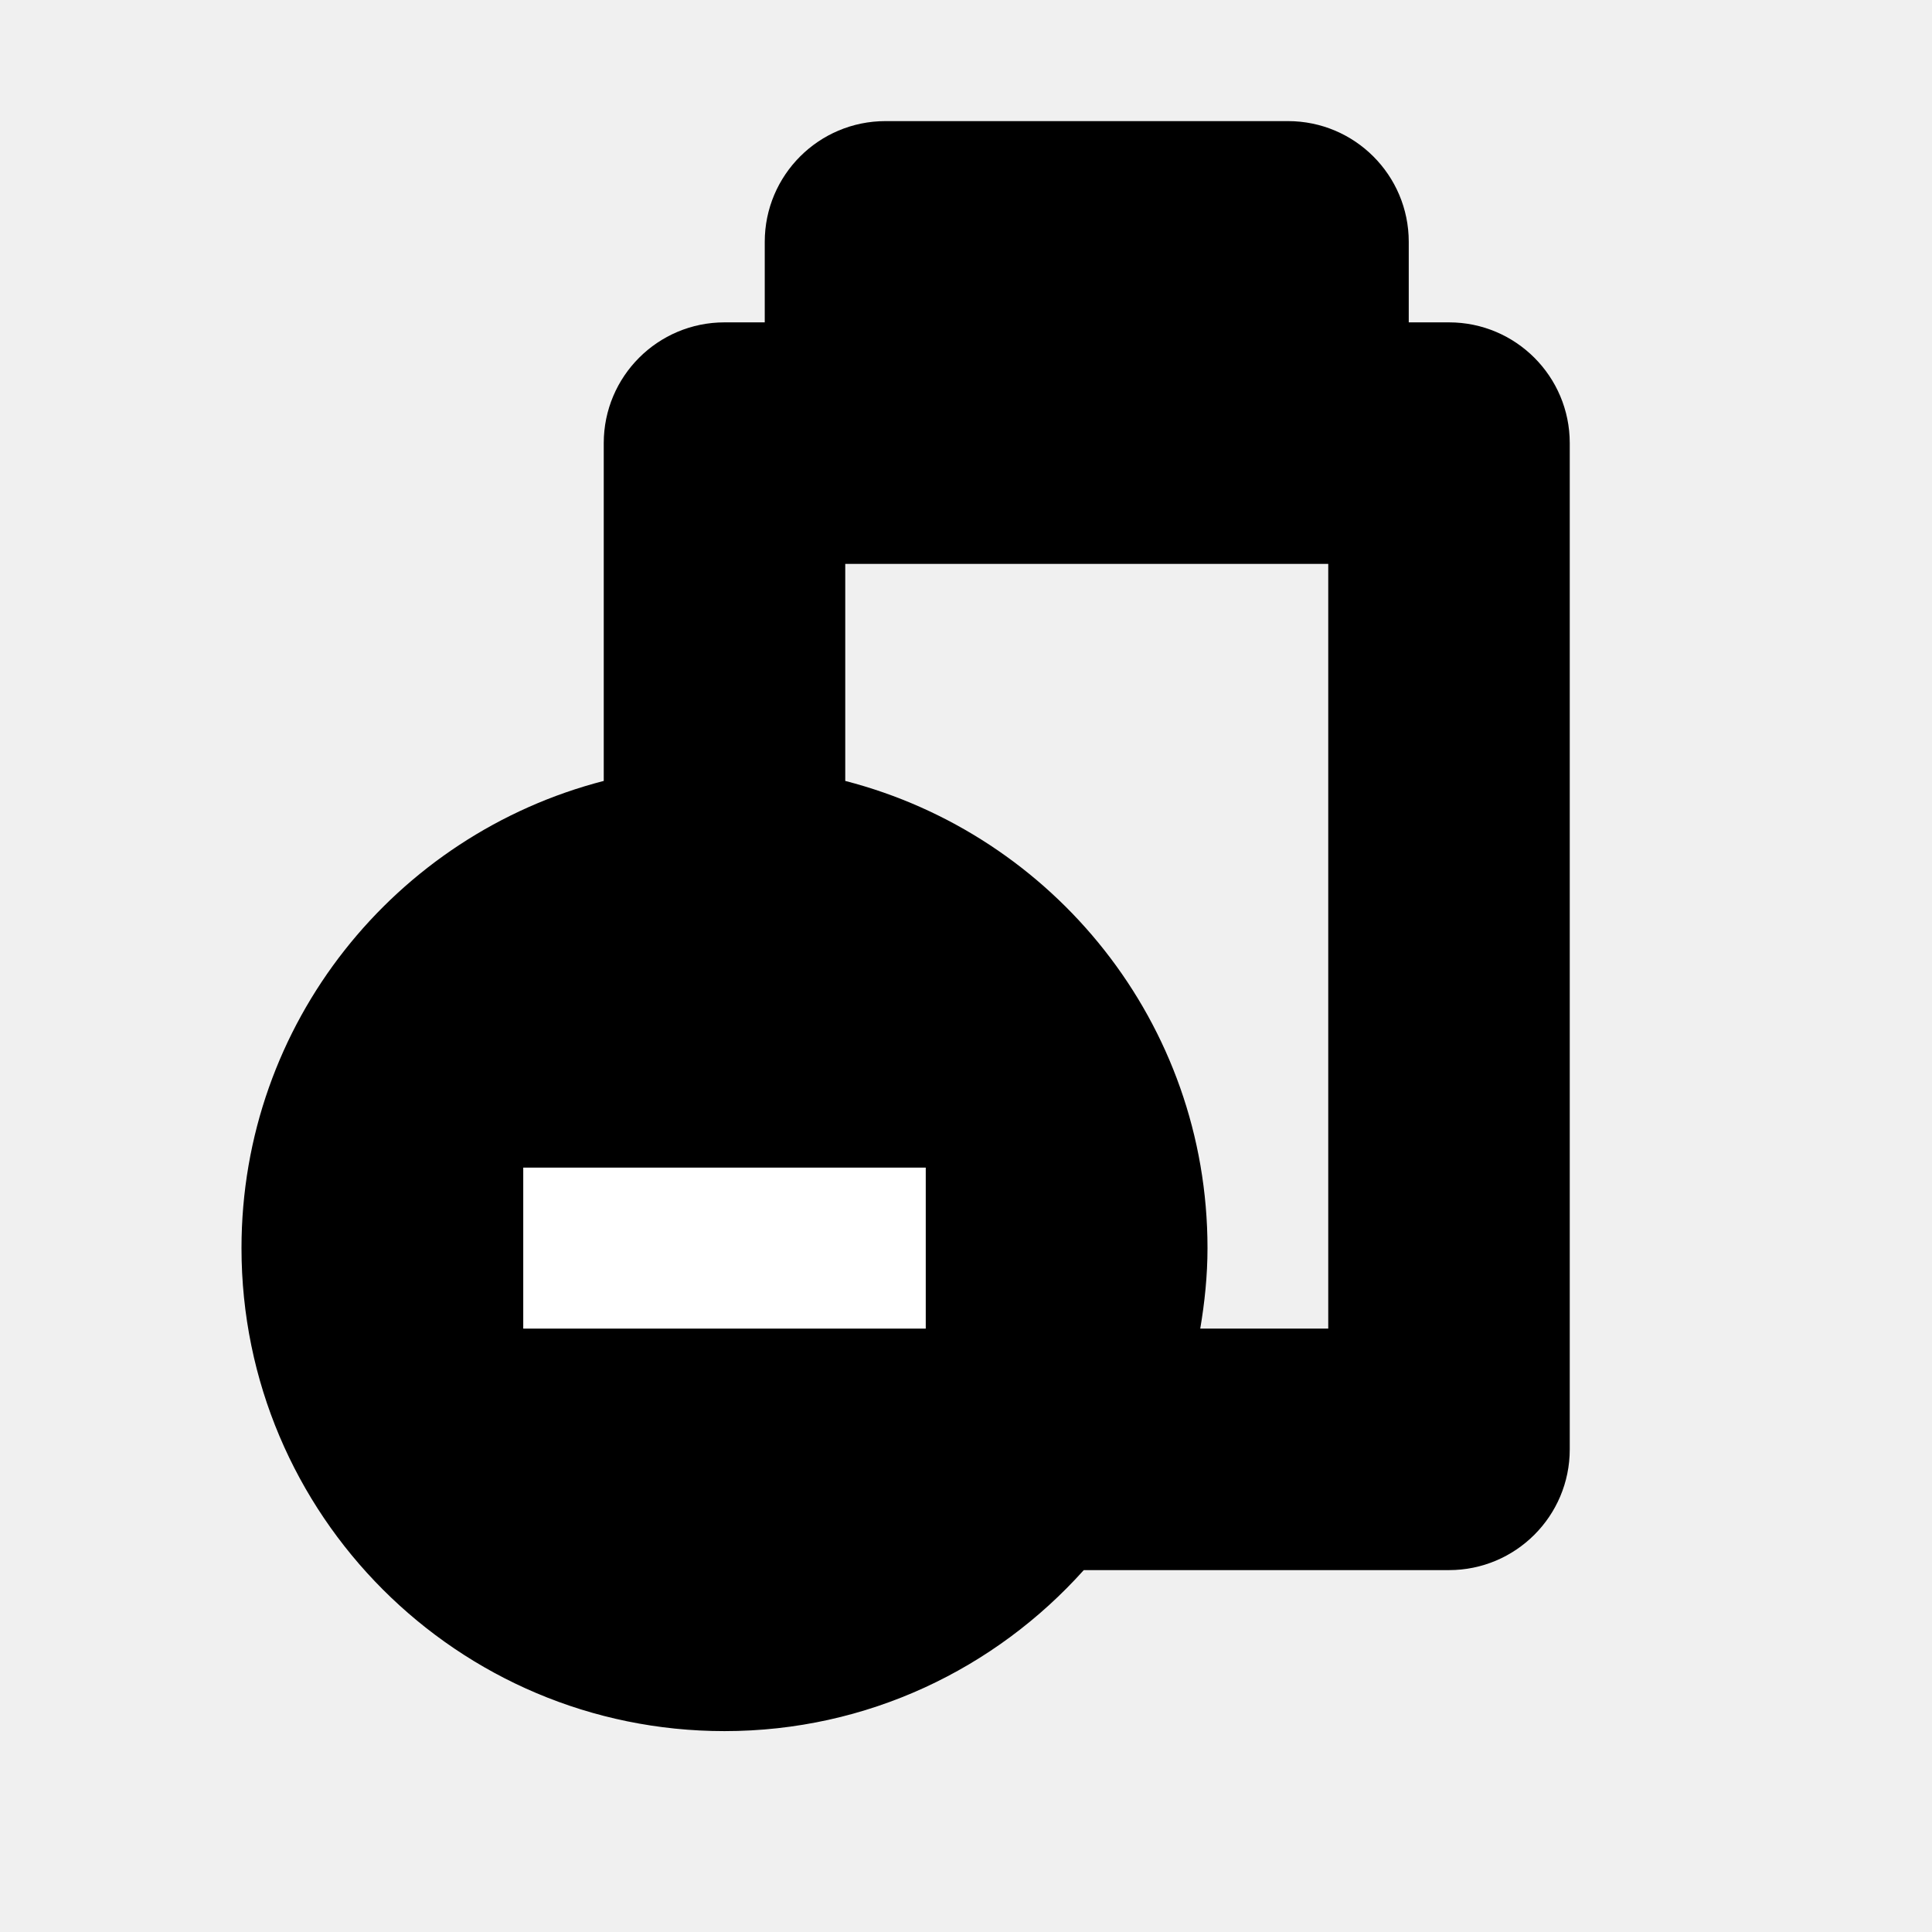
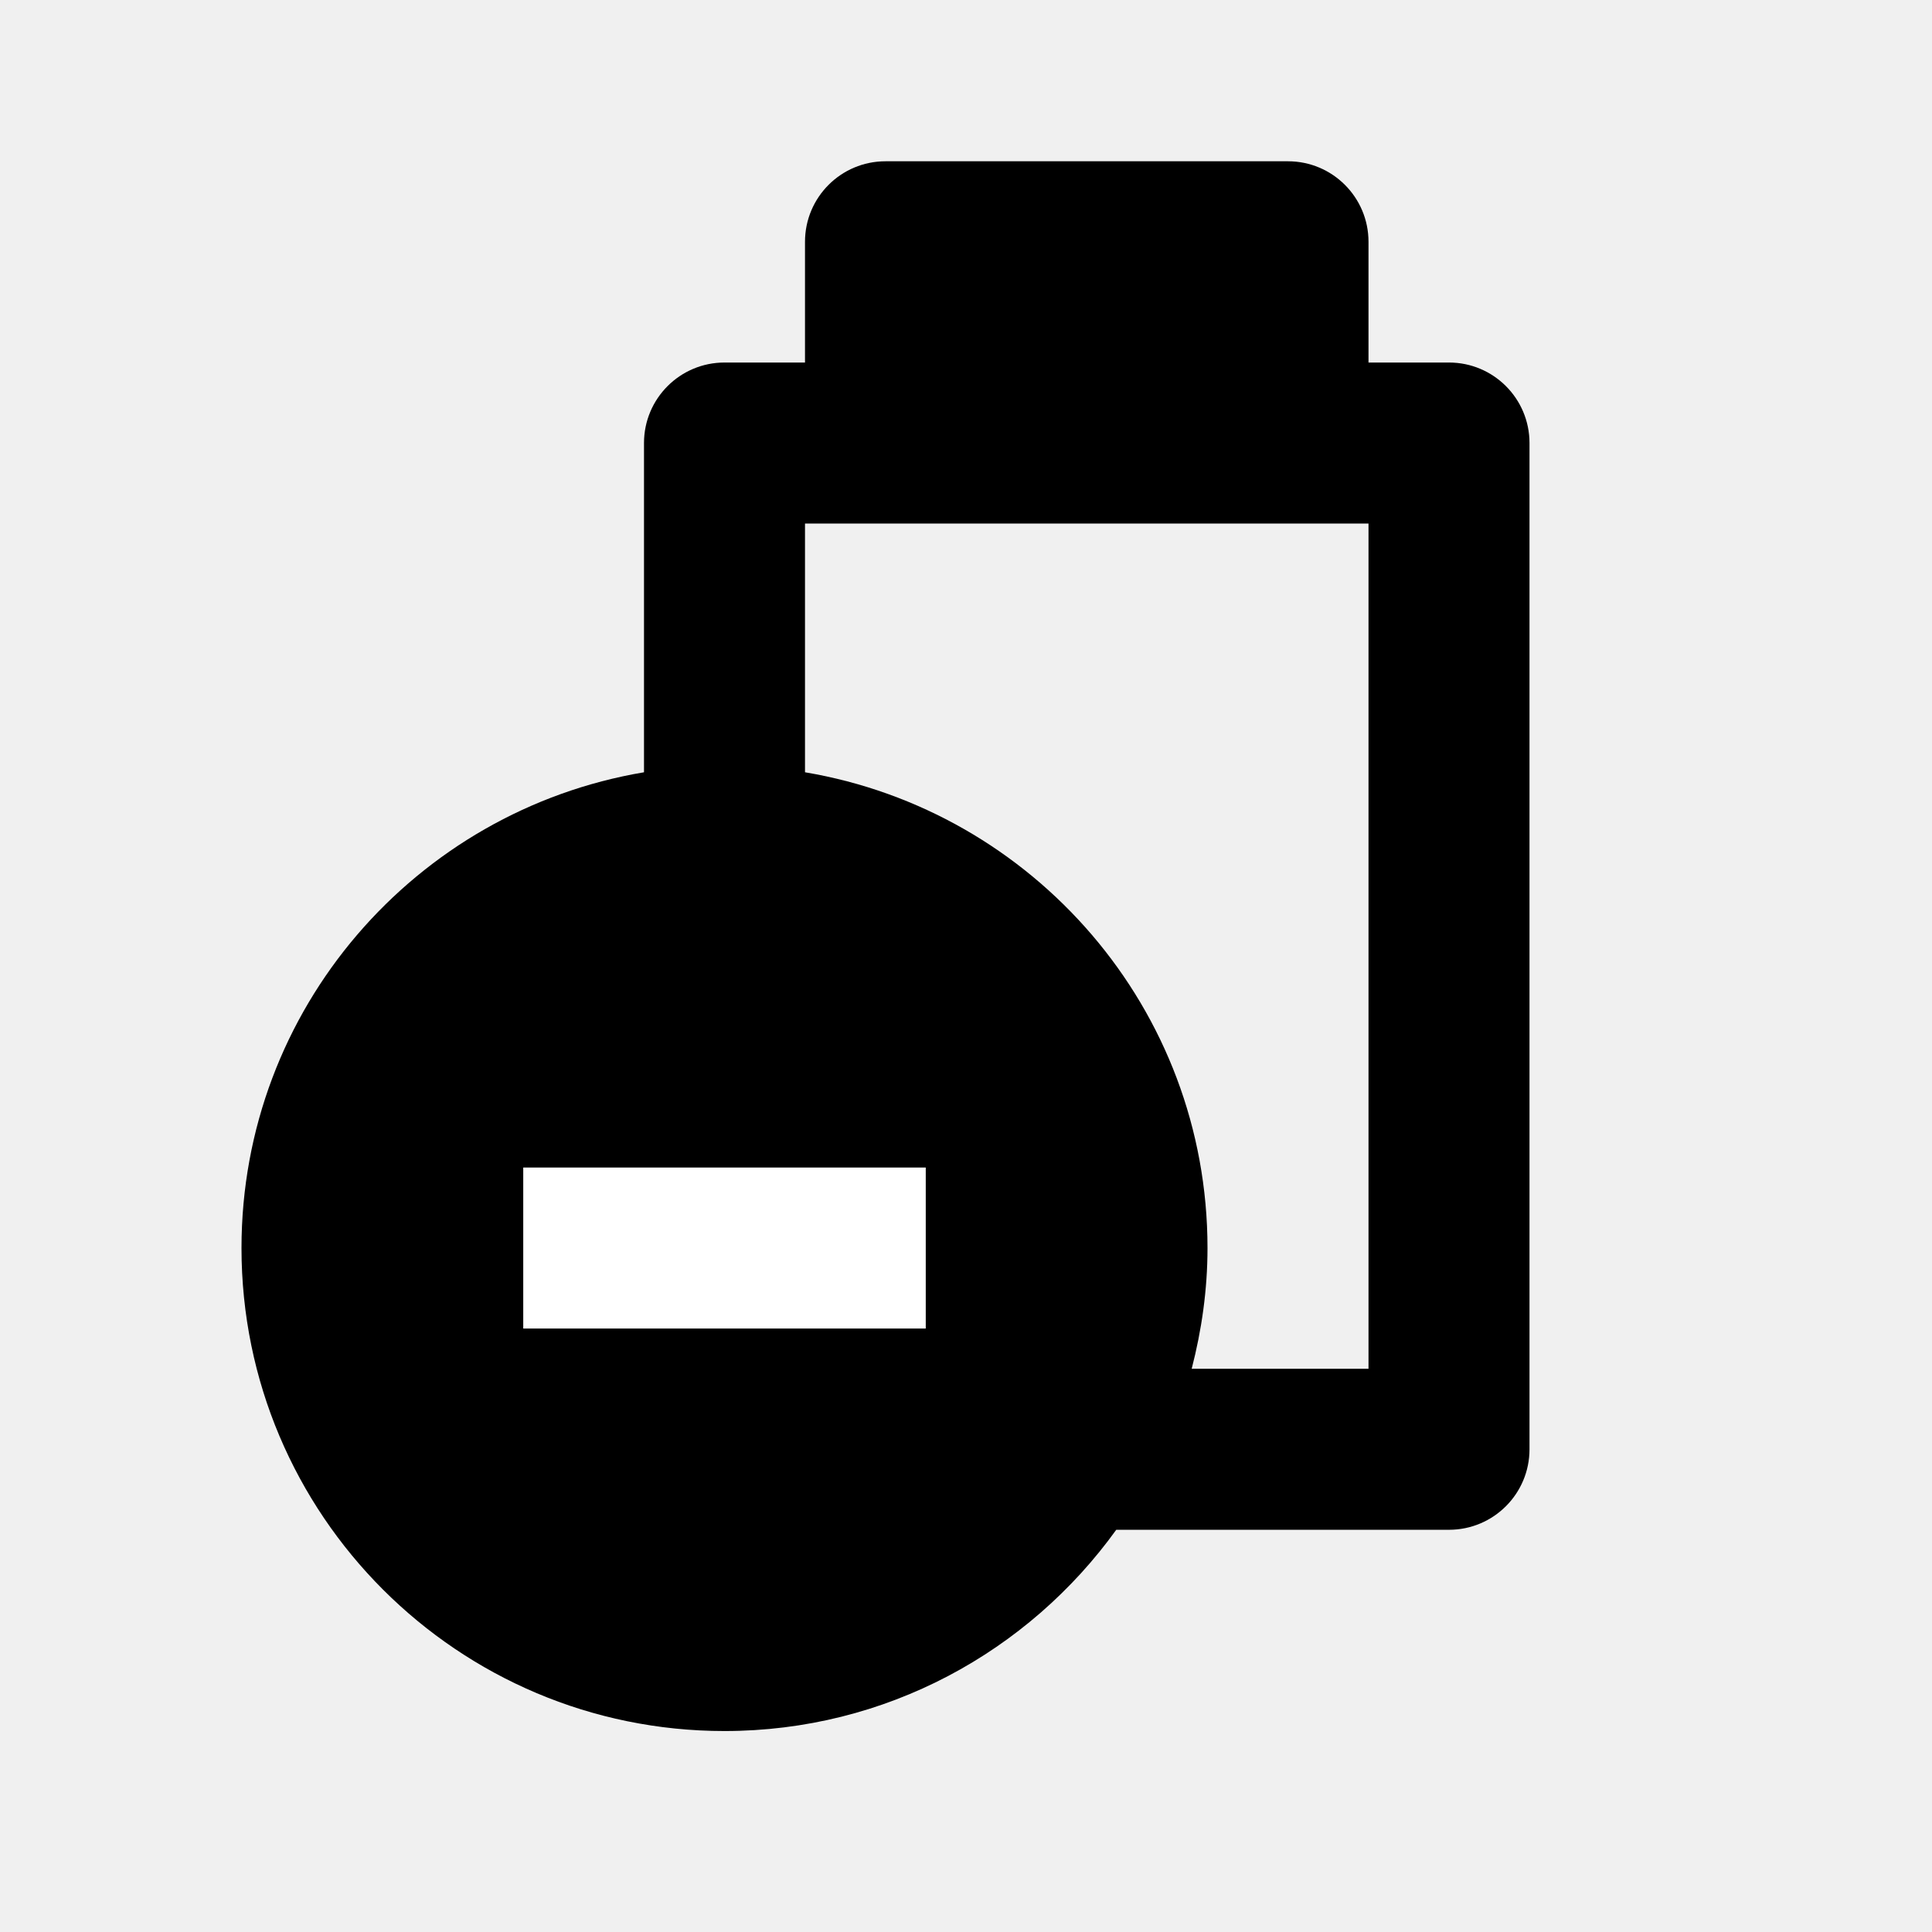
<svg xmlns="http://www.w3.org/2000/svg" viewBox="0 0 48 48" style="enable-background:new 0 0 48 48" xml:space="preserve">
  <style>.st3{display:none}</style>
  <g id="Your_Icons">
-     <path d="M0 0h48v48H0V0z" style="fill:none" />
-     <path d="M36 8.009h-1v-2a3 3 0 0 0-3-3H22a3 3 0 0 0-3 3v2h-1a3 3 0 0 0-3 3v8.393c-5.173 1.334-9 6.017-9 11.607 0 6.627 5.373 12 12 12 3.55 0 6.729-1.55 8.926-4H36a3 3 0 0 0 3-3v-25a3 3 0 0 0-3-3zm-3 6v19h-3.18c.11-.652.18-1.317.18-2 0-5.59-3.827-10.273-9-11.607v-5.393" />
-     <path style="fill:#fff" d="M13 29.009h10v4H13z" />
+     <path d="M0-.002h48v48H0v-48z" style="fill:none" />
+     <path d="M36 9.007h-2v-3a2 2 0 0 0-2-2H22a2 2 0 0 0-2 2v3h-2a2 2 0 0 0-2 2v8.18c-5.673.954-10 5.876-10 11.82 0 6.627 5.373 12 12 12 4.012 0 7.555-1.976 9.733-5H36a2 2 0 0 0 2-2v-25a2 2 0 0 0-2-2zm-2 25h-4.393c.248-.96.393-1.962.393-3 0-5.945-4.327-10.866-10-11.82v-6.18h14v21z" />
+     <path style="fill:#fff" d="M13 29.007h10v4H13z" />
  </g>
</svg>
